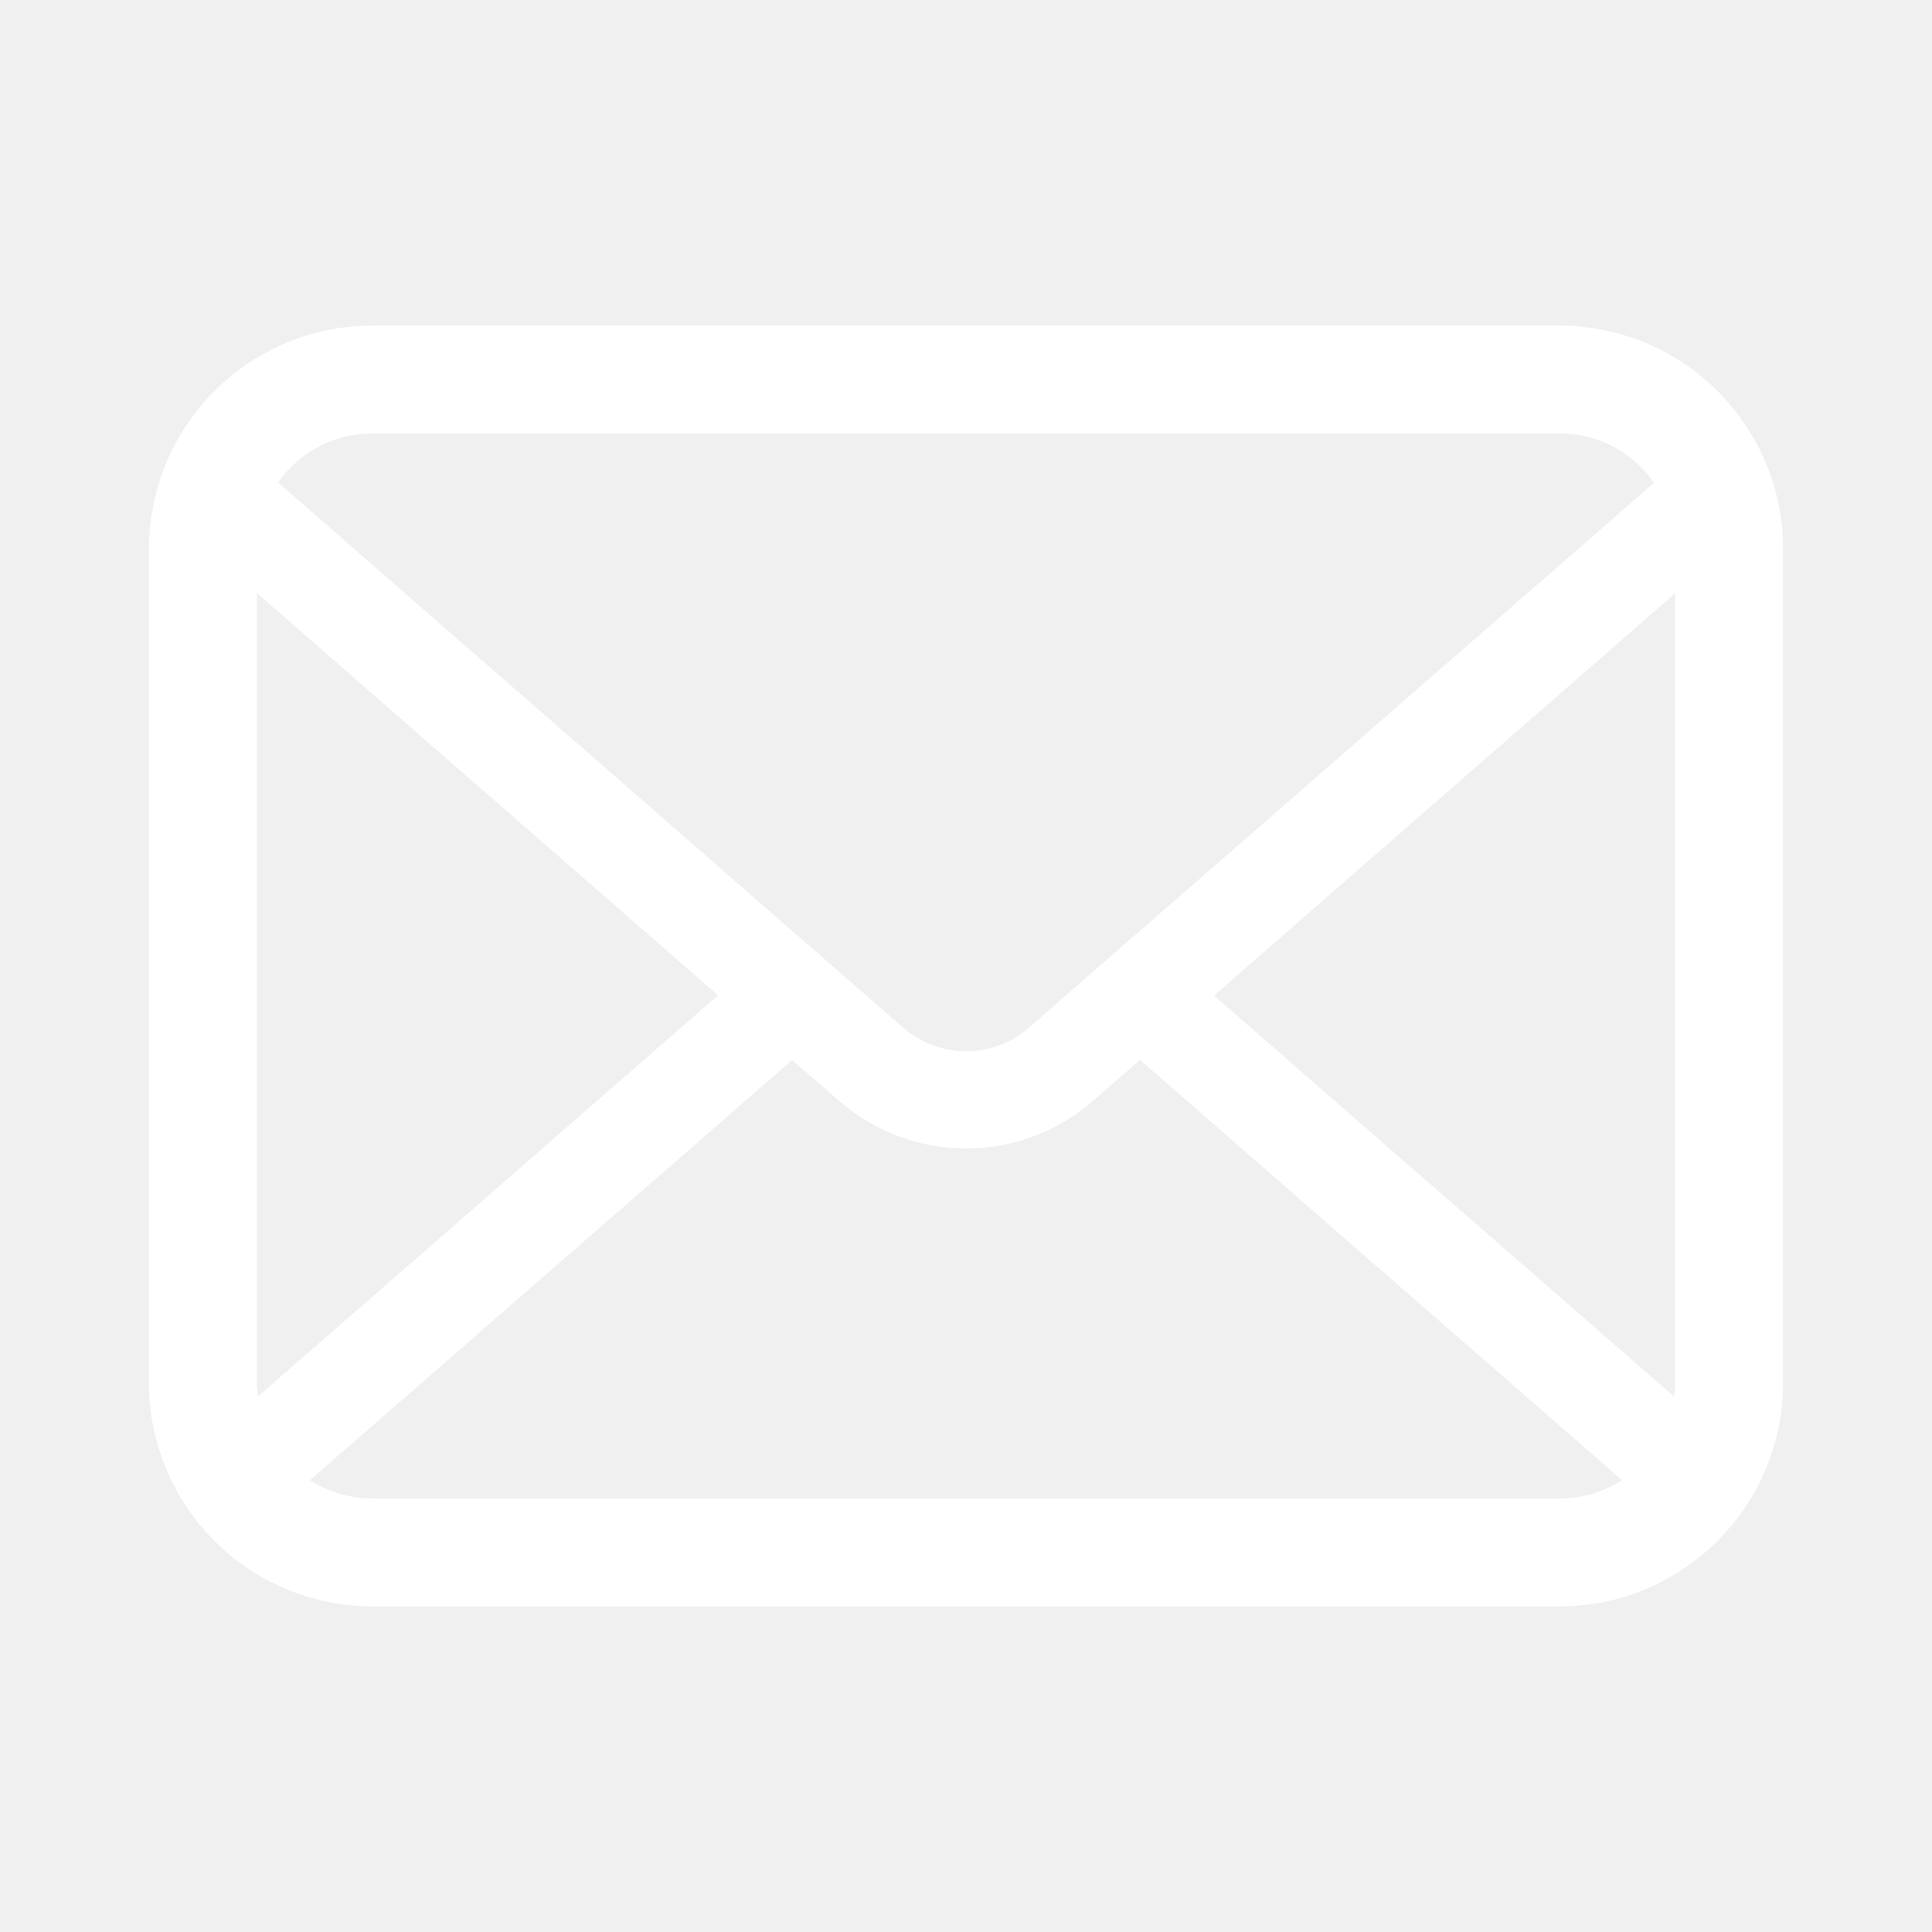
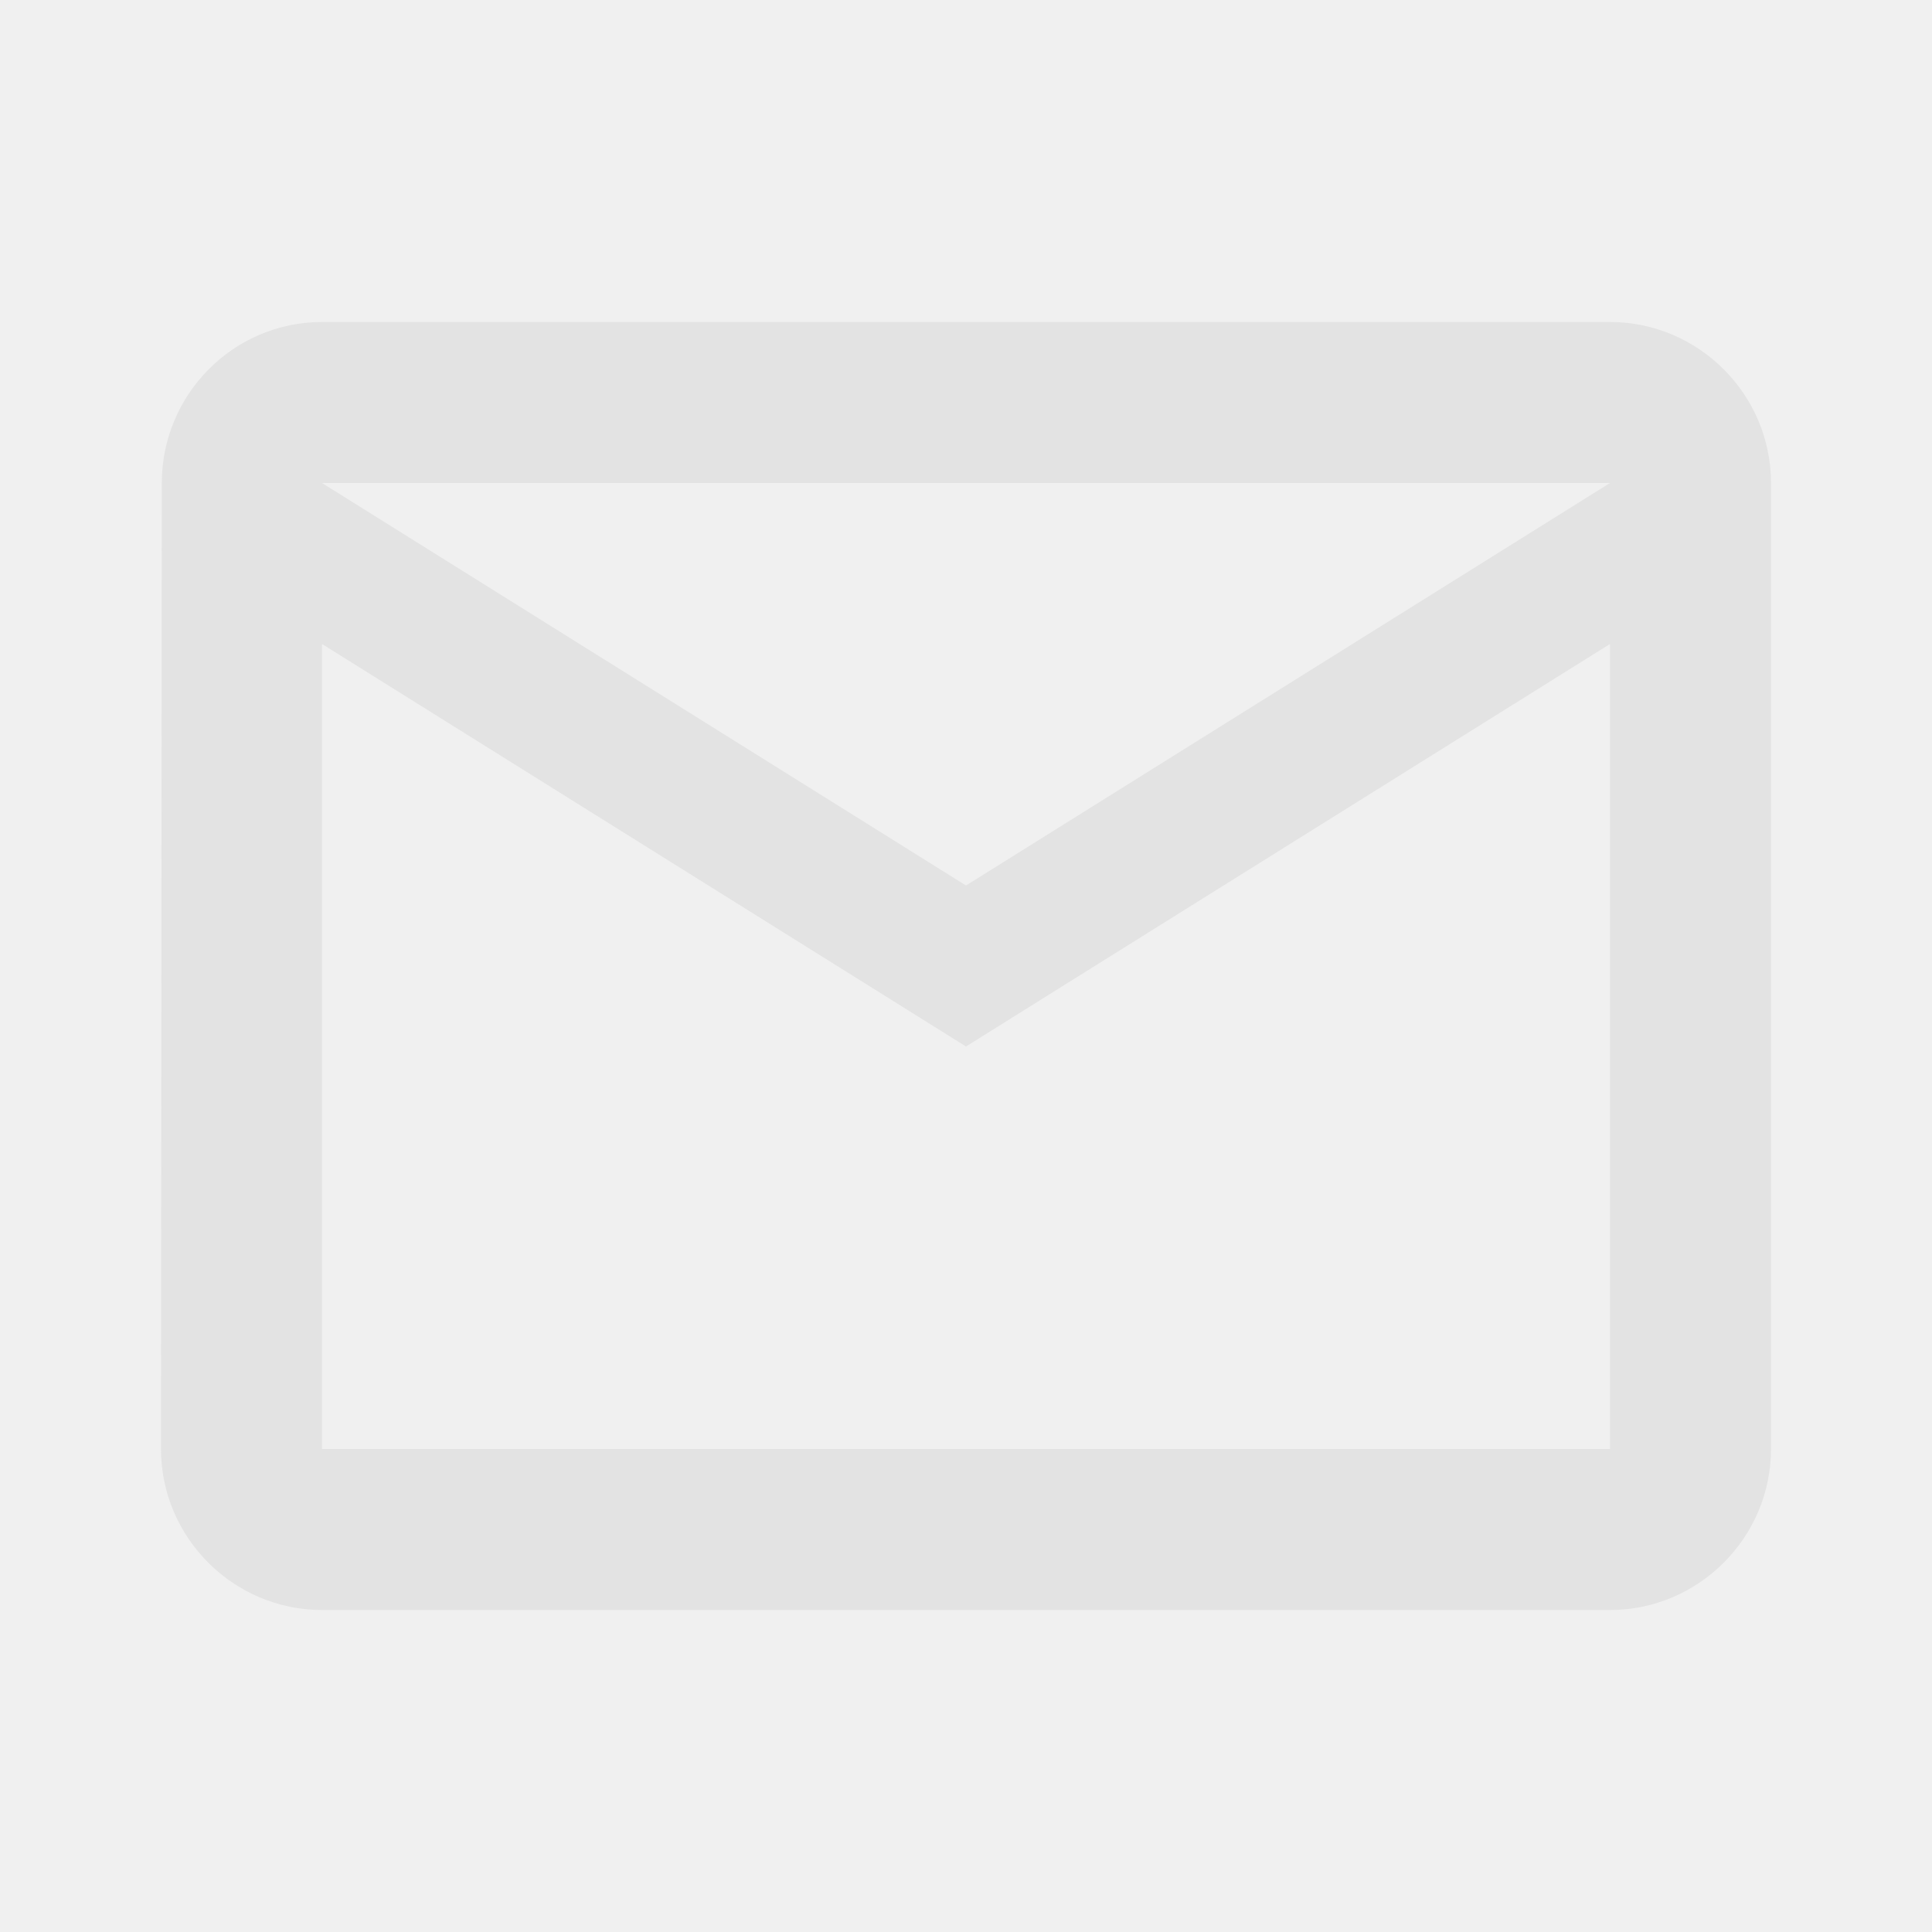
- <svg xmlns="http://www.w3.org/2000/svg" height="64px" width="64px" version="1.1" id="_x32_" viewBox="-51.2 -51.2 614.40 614.40" xml:space="preserve" fill="#ffffff" stroke="#ffffff" stroke-width="7.68">
-   <g id="SVGRepo_bgCarrier" stroke-width="0" />
-   <g id="SVGRepo_tracerCarrier" stroke-linecap="round" stroke-linejoin="round" />
-   <g id="SVGRepo_iconCarrier">
-     <style type="text/css"> .st0{fill:#ffffff;} </style>
-     <g>
-       <path class="st0" d="M510.746,110.361c-2.128-10.754-6.926-20.918-13.926-29.463c-1.422-1.794-2.909-3.39-4.535-5.009 c-12.454-12.52-29.778-19.701-47.531-19.701H67.244c-17.951,0-34.834,7-47.539,19.708c-1.608,1.604-3.099,3.216-4.575,5.067 c-6.97,8.509-11.747,18.659-13.824,29.428C0.438,114.62,0,119.002,0,123.435v265.137c0,9.224,1.874,18.206,5.589,26.745 c3.215,7.583,8.093,14.772,14.112,20.788c1.516,1.509,3.022,2.901,4.63,4.258c12.034,9.966,27.272,15.45,42.913,15.45h377.51 c15.742,0,30.965-5.505,42.967-15.56c1.604-1.298,3.091-2.661,4.578-4.148c5.818-5.812,10.442-12.49,13.766-19.854l0.438-1.05 c3.646-8.377,5.497-17.33,5.497-26.628V123.435C512,119.06,511.578,114.649,510.746,110.361z M34.823,99.104 c0.951-1.392,2.165-2.821,3.714-4.382c7.689-7.685,17.886-11.914,28.706-11.914h377.51c10.915,0,21.115,4.236,28.719,11.929 c1.313,1.327,2.567,2.8,3.661,4.272l2.887,3.88l-201.5,175.616c-6.212,5.446-14.21,8.443-22.523,8.443 c-8.231,0-16.222-2.99-22.508-8.436L32.19,102.939L34.823,99.104z M26.755,390.913c-0.109-0.722-0.134-1.524-0.134-2.341V128.925 l156.37,136.411L28.199,400.297L26.755,390.913z M464.899,423.84c-6.052,3.492-13.022,5.344-20.145,5.344H67.244 c-7.127,0-14.094-1.852-20.142-5.344l-6.328-3.668l159.936-139.379l17.528,15.246c10.514,9.128,23.922,14.16,37.761,14.16 c13.89,0,27.32-5.032,37.827-14.16l17.521-15.253L471.228,420.18L464.899,423.84z M485.372,388.572 c0,0.803-0.015,1.597-0.116,2.304l-1.386,9.472L329.012,265.409l156.36-136.418V388.572z" />
-     </g>
-   </g>
+ <svg xmlns="http://www.w3.org/2000/svg" height="24px" viewBox="0 0 24 24" width="24px" fill="#e3e3e3">
+   <path d="M0 0h24v24H0V0z" fill="none" />
+   <path d="M20 4H4c-1.1 0-1.99.9-1.99 2L2 18c0 1.1.9 2 2 2h16c1.1 0 2-.9 2-2V6c0-1.1-.9-2-2-2zm0 14H4V8l8 5 8-5v10zm-8-7L4 6h16l-8 5z" />
</svg>
